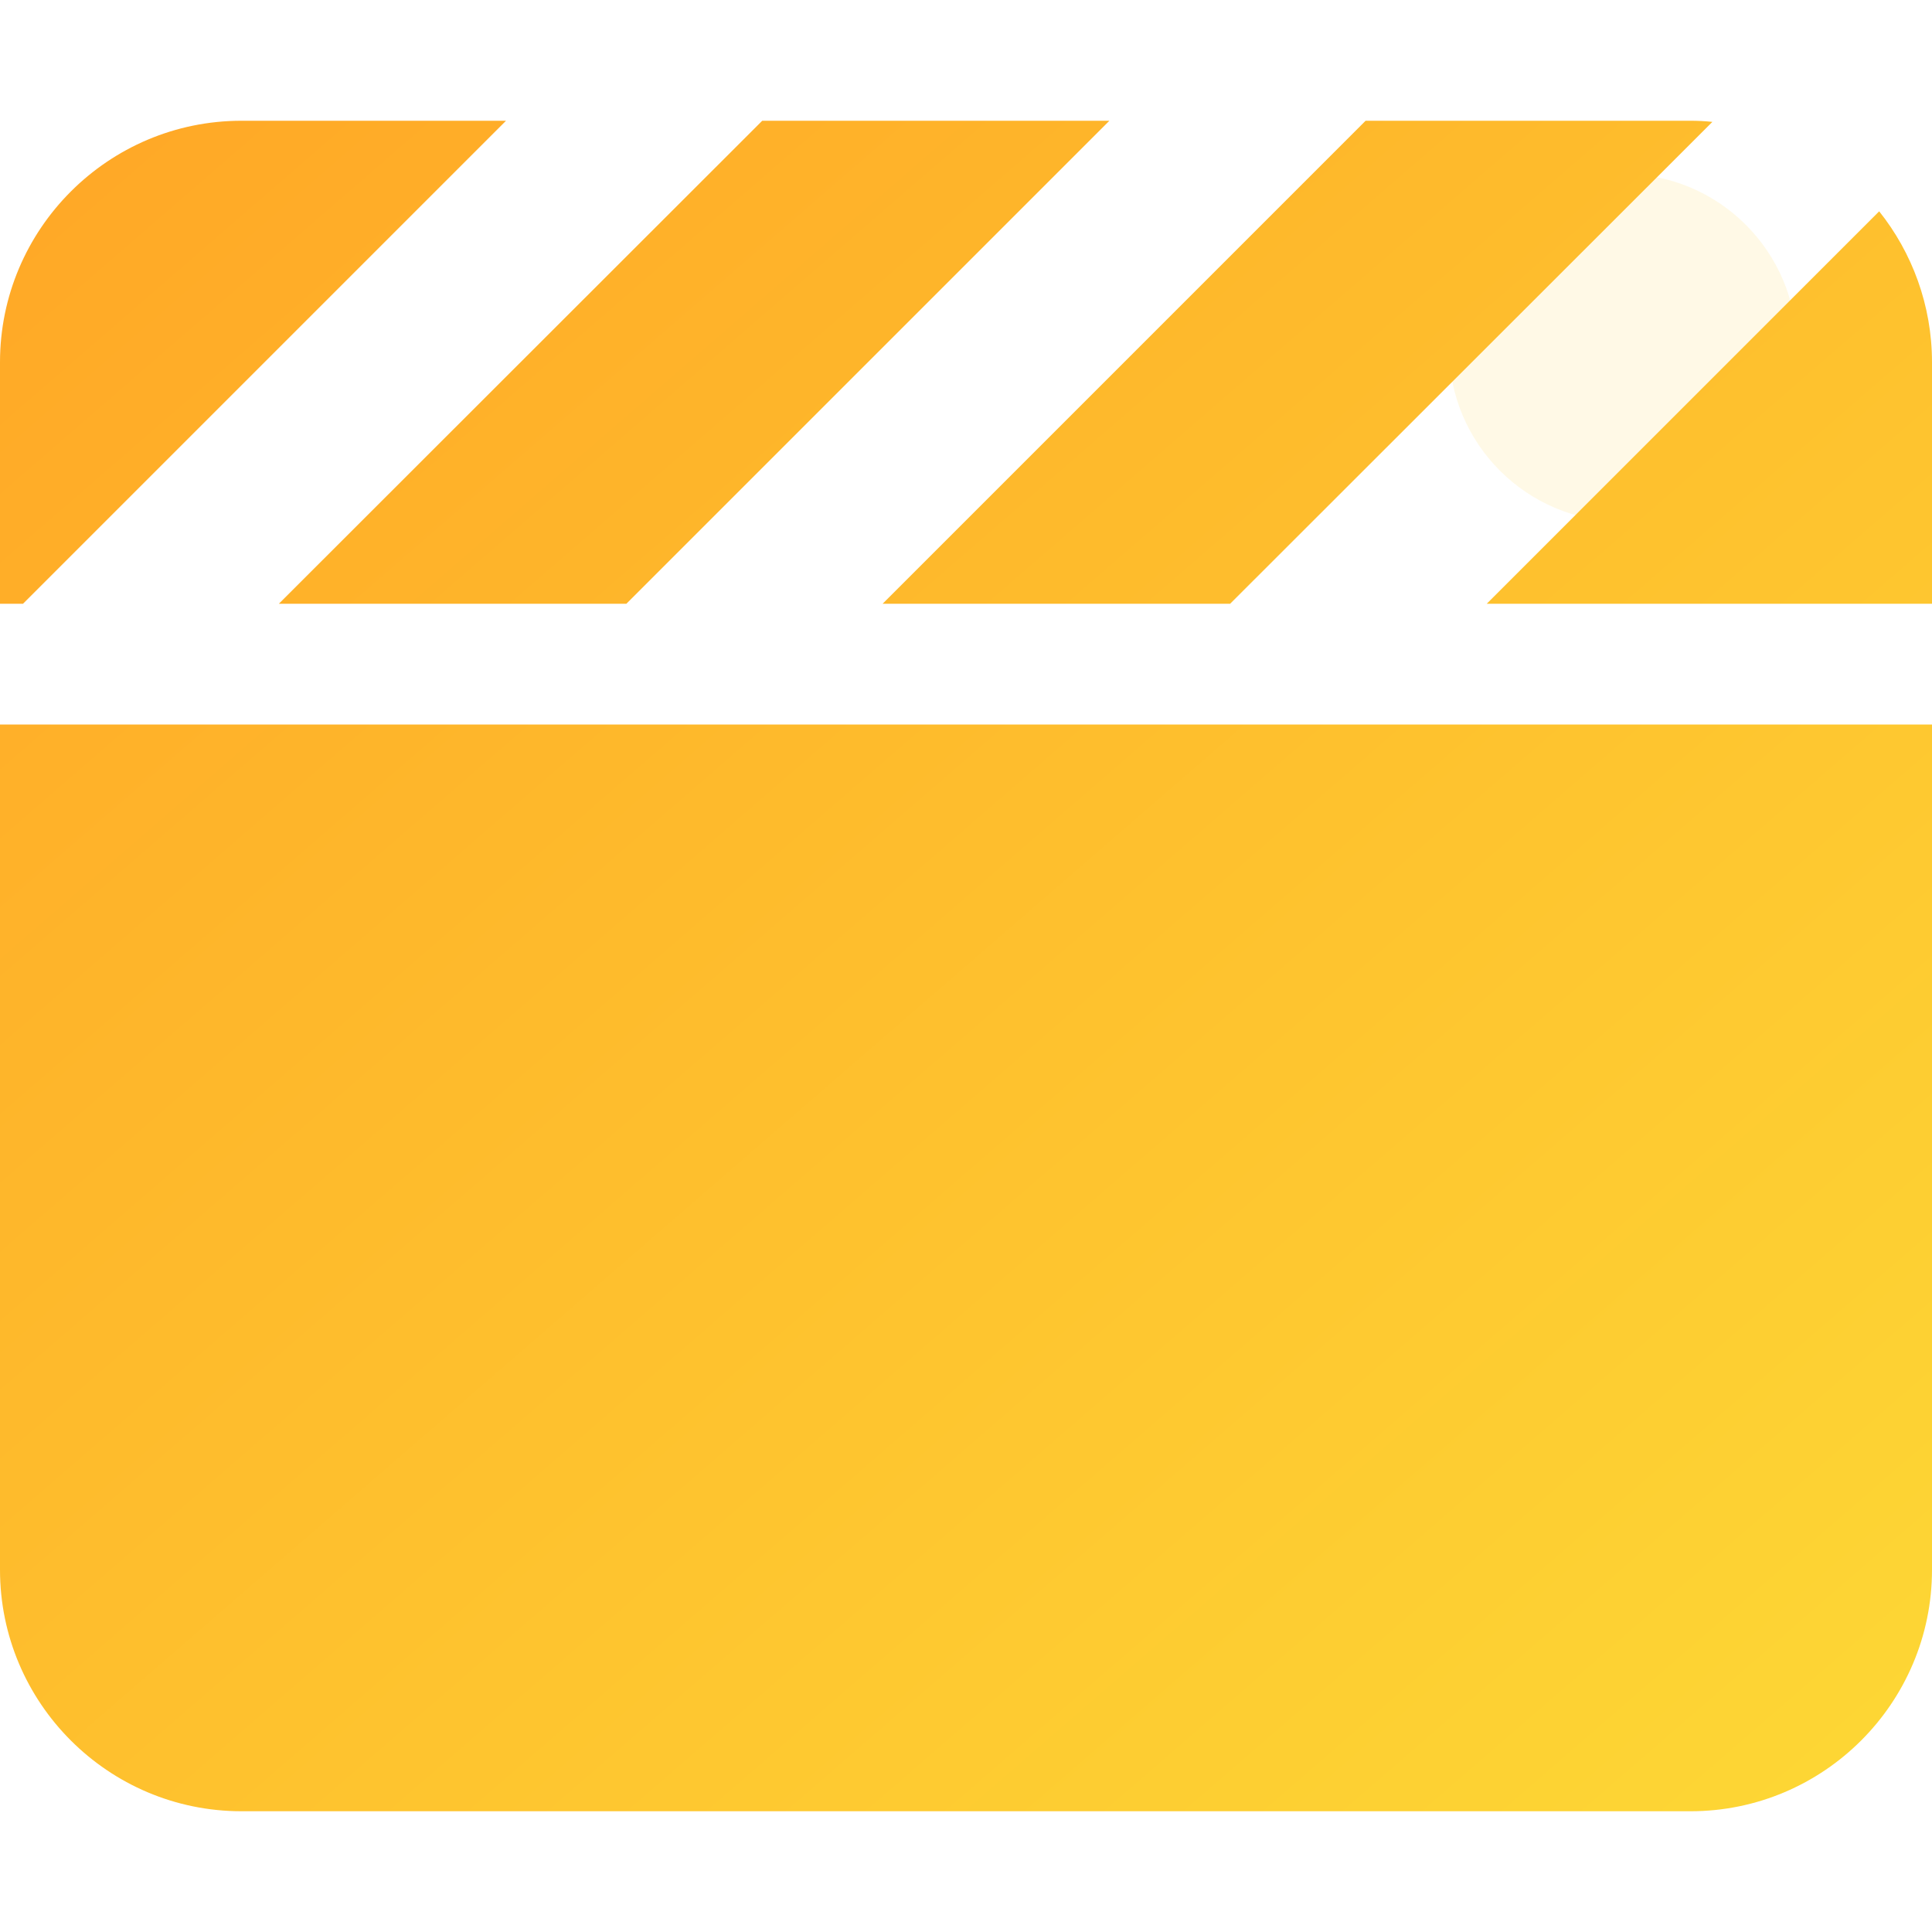
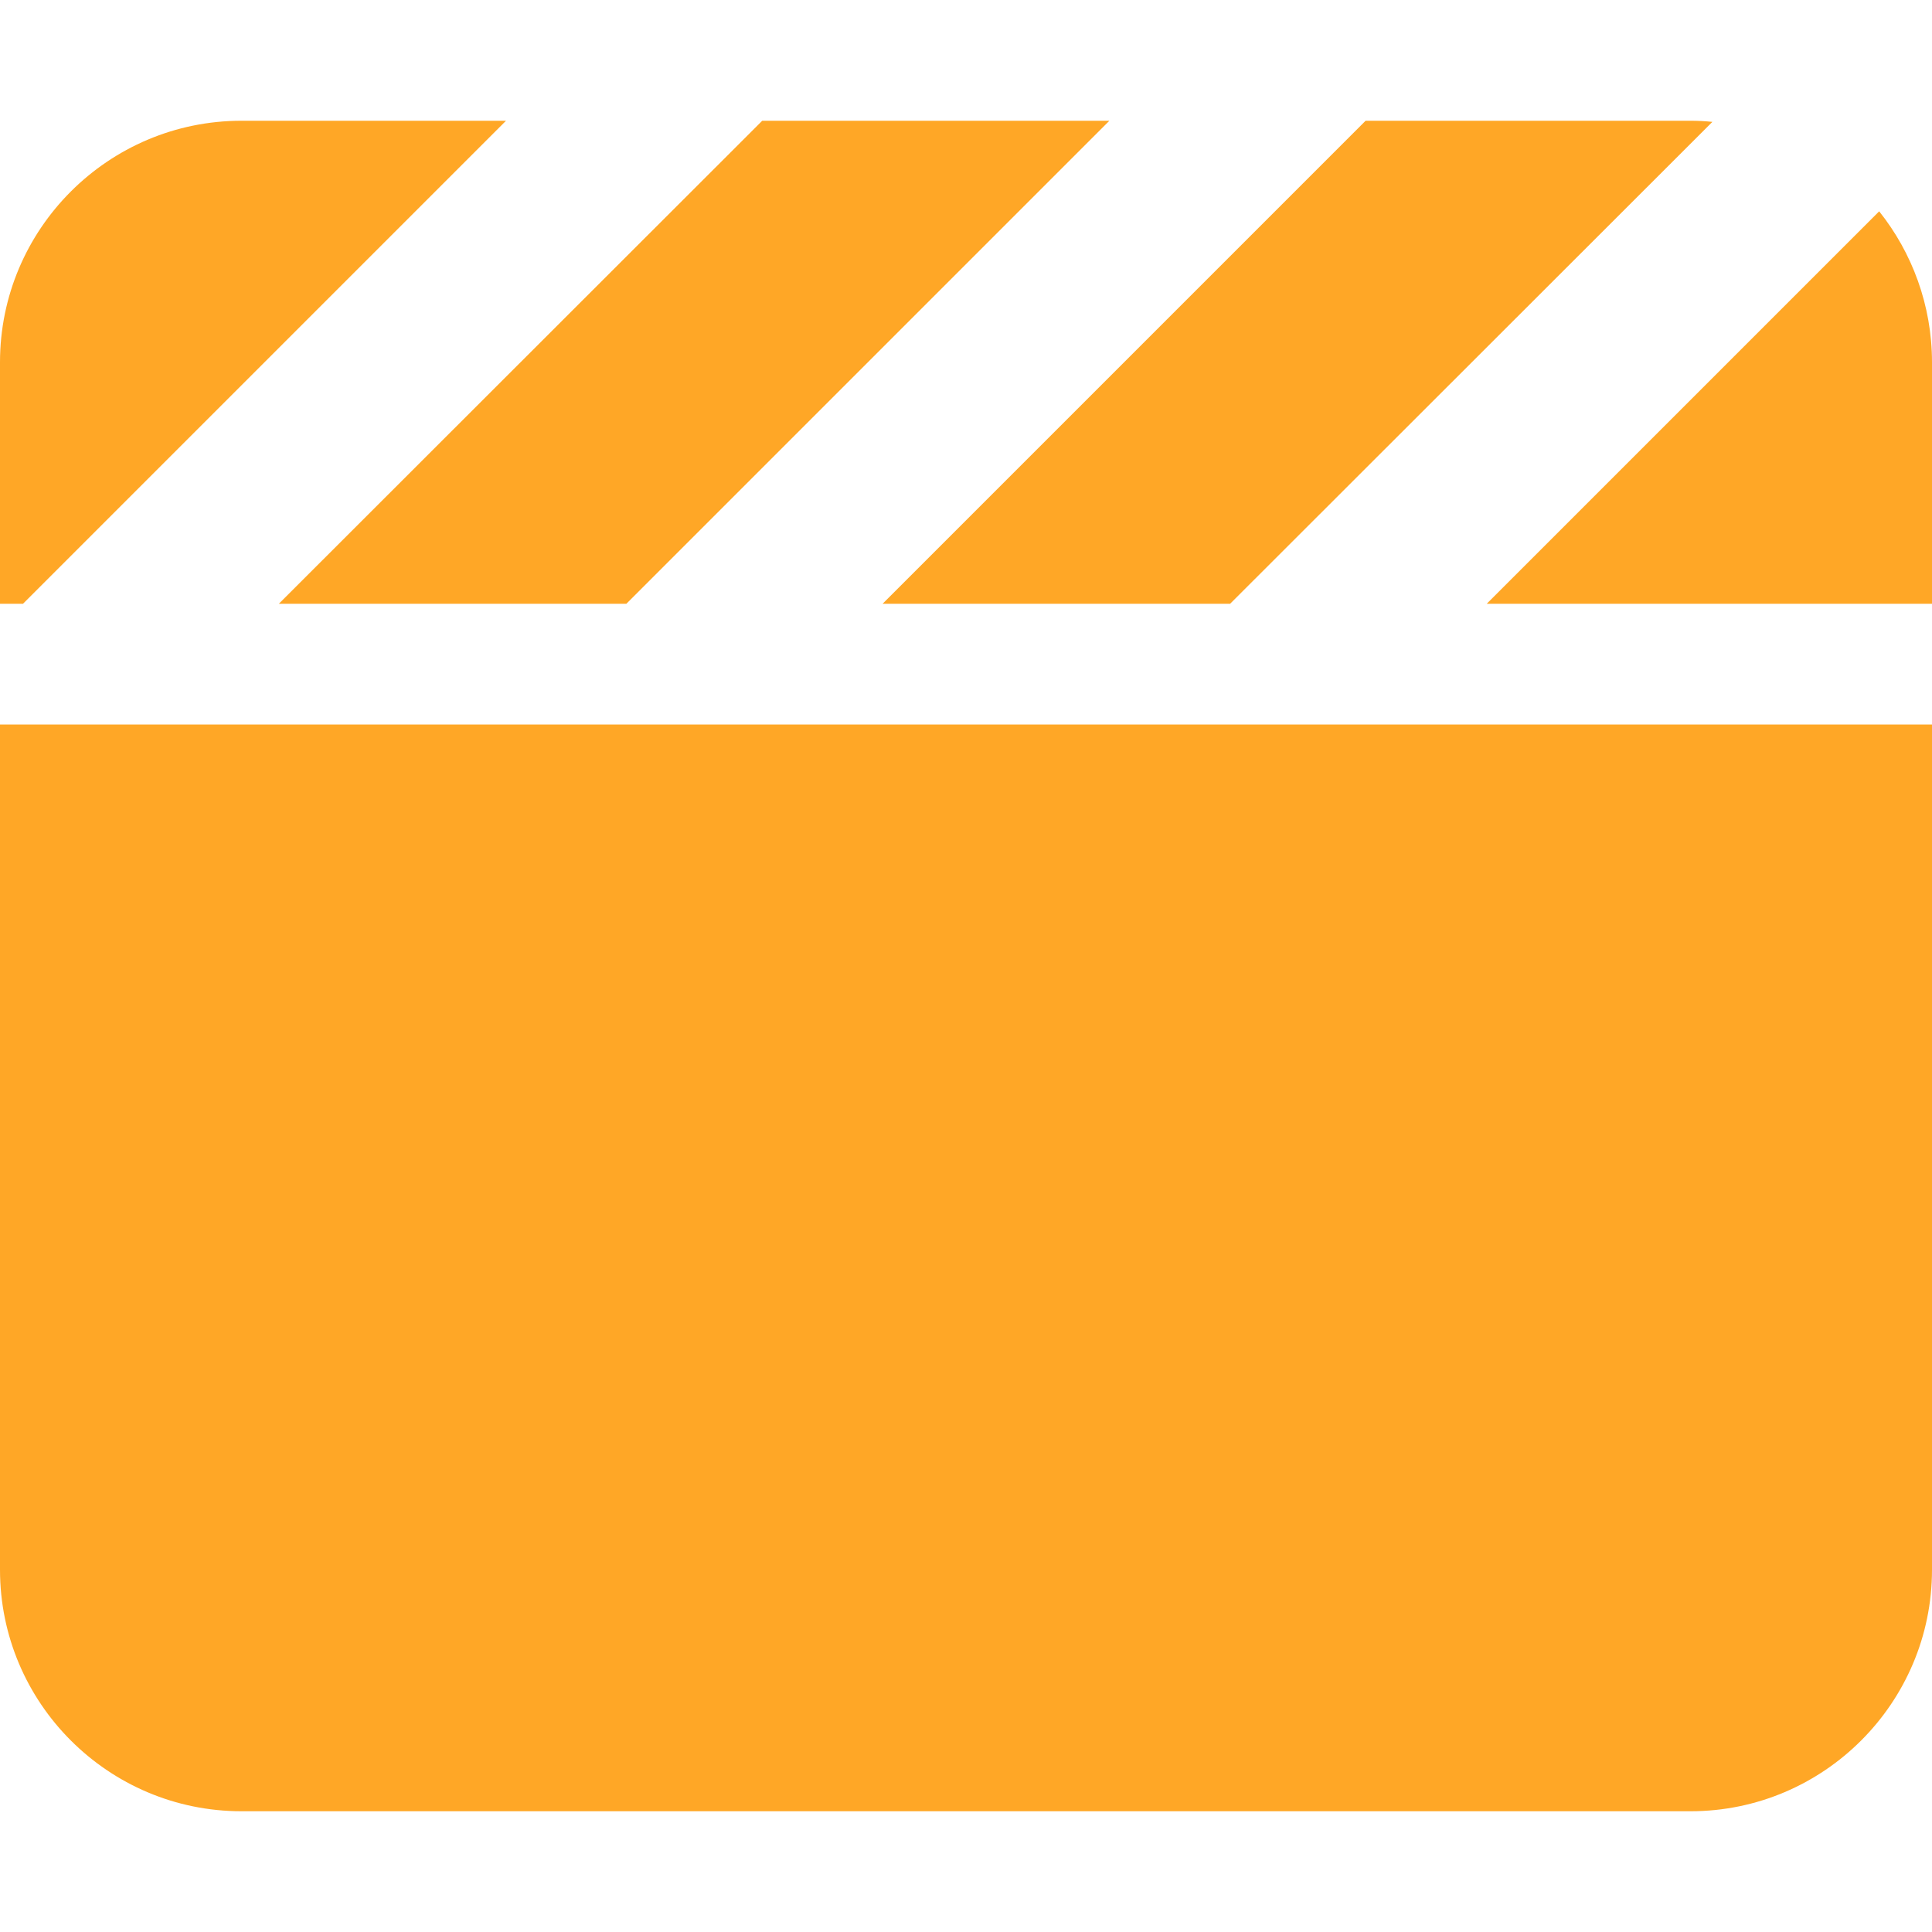
<svg xmlns="http://www.w3.org/2000/svg" viewBox="0 0 512 512" role="img">
-   <defs>
-     <linearGradient id="icon-gradient" x1="0" y1="0" x2="1" y2="1">
-       <stop stop-color="#FFA726" />
-       <stop offset="1" stop-color="#FDD835" />
-     </linearGradient>
-   </defs>
-   <circle cx="84%" cy="18%" r="9%" fill="#FFF7DD" opacity=".72" />
-   <path fill="url(#icon-gradient)" d="M448 32l-86.1 0-1 1-127 127 92.1 0 1-1L453.8 32.3c-1.9-.2-3.8-.3-5.8-.3zm64 128l0-64c0-15.1-5.3-29.1-14-40l-104 104L512 160zM294.1 32l-92.1 0-1 1L73.9 160l92.1 0 1-1 127-127zM64 32C28.7 32 0 60.7 0 96l0 64 6.1 0 1-1 127-127L64 32zM512 192L0 192 0 416c0 35.3 28.7 64 64 64l384 0c35.3 0 64-28.7 64-64l0-224z" />
+   <path fill="#FFA726" d="M448 32l-86.1 0-1 1-127 127 92.1 0 1-1L453.8 32.3c-1.9-.2-3.8-.3-5.8-.3zm64 128l0-64c0-15.1-5.3-29.1-14-40l-104 104L512 160zM294.1 32l-92.1 0-1 1L73.9 160l92.1 0 1-1 127-127zM64 32C28.7 32 0 60.7 0 96l0 64 6.1 0 1-1 127-127L64 32zM512 192L0 192 0 416c0 35.3 28.7 64 64 64l384 0c35.3 0 64-28.7 64-64l0-224z" />
</svg>
